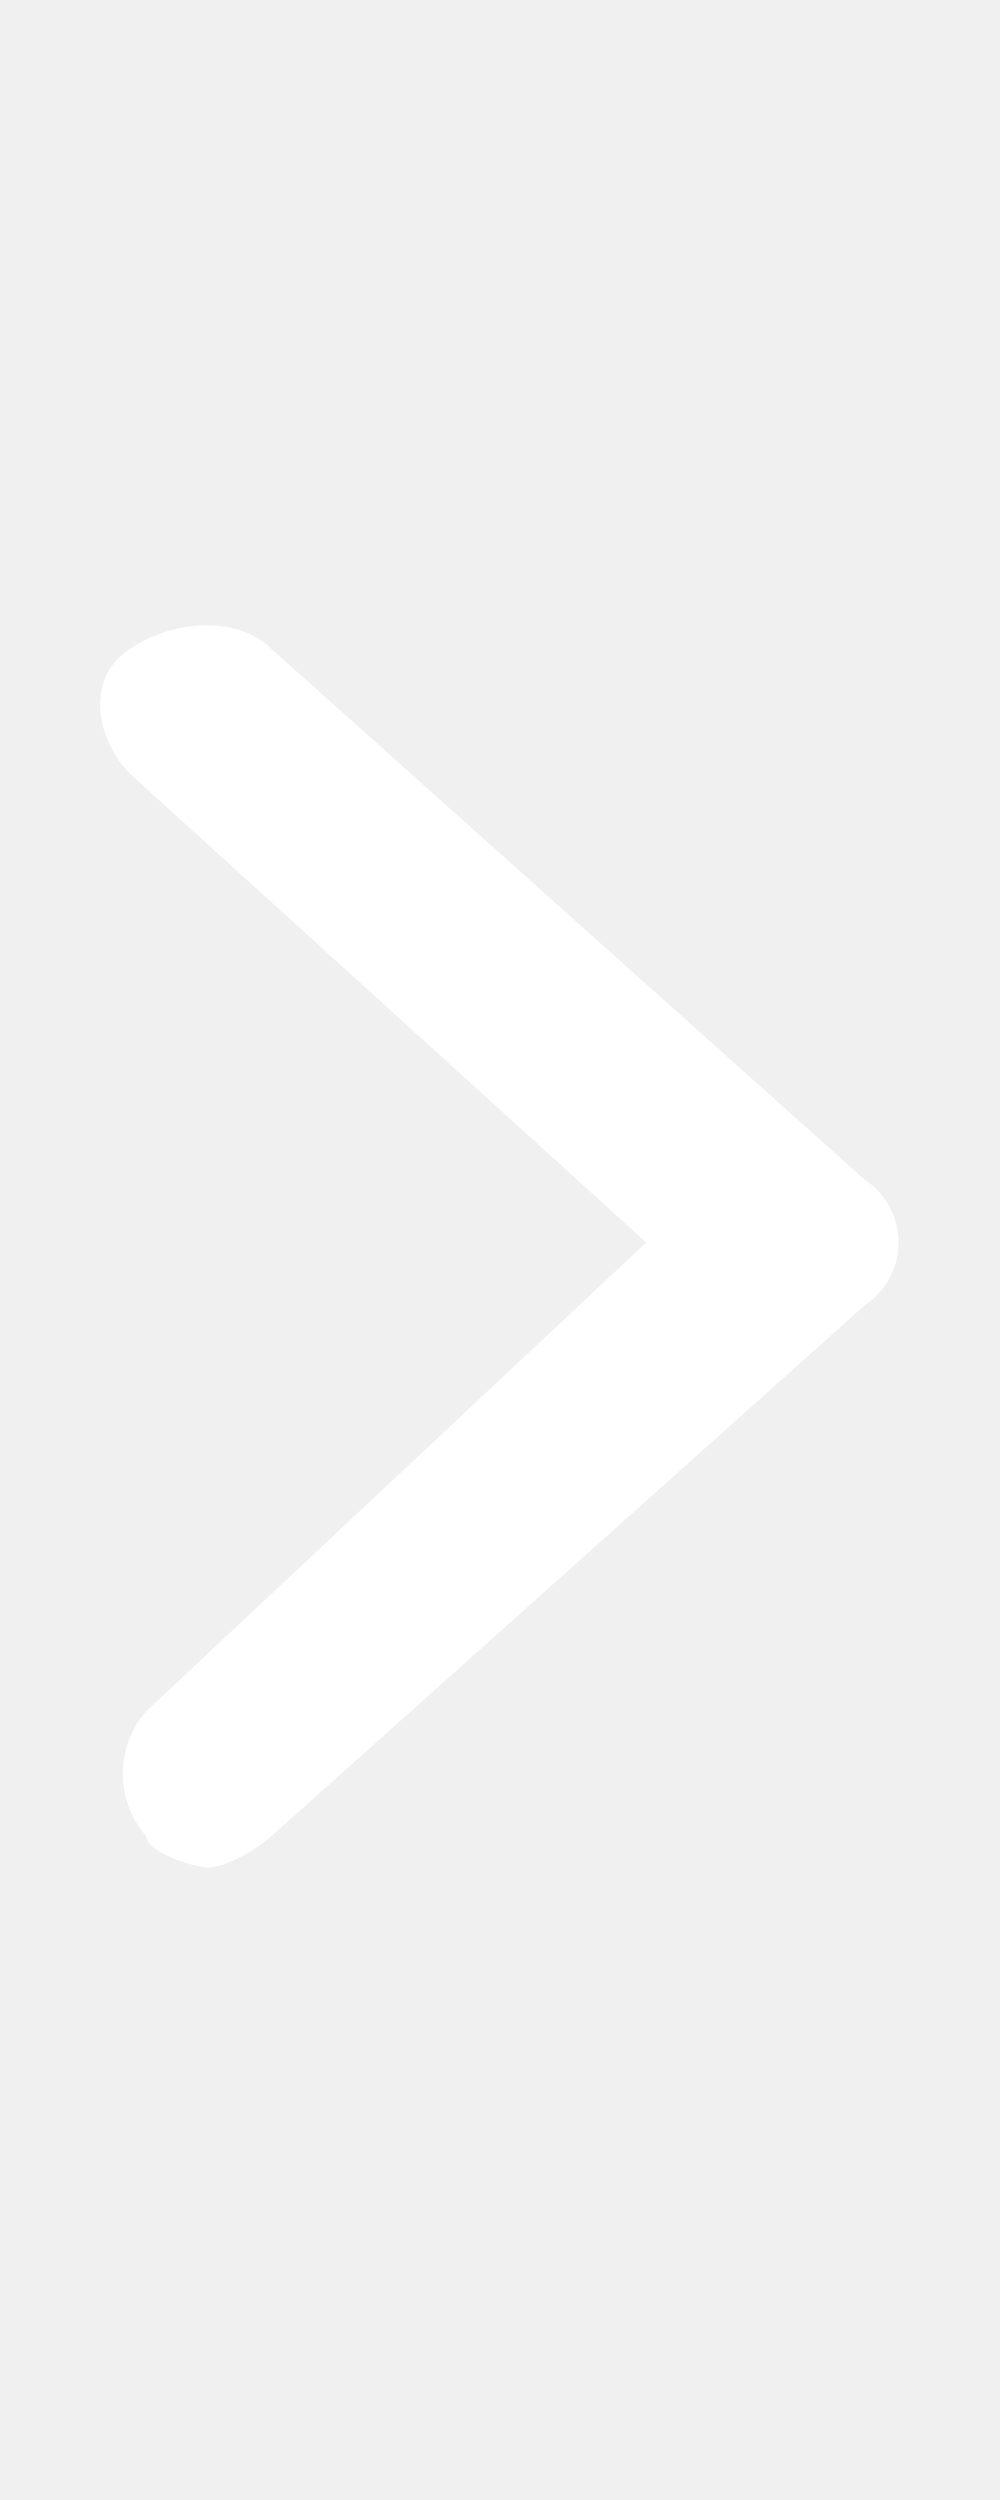
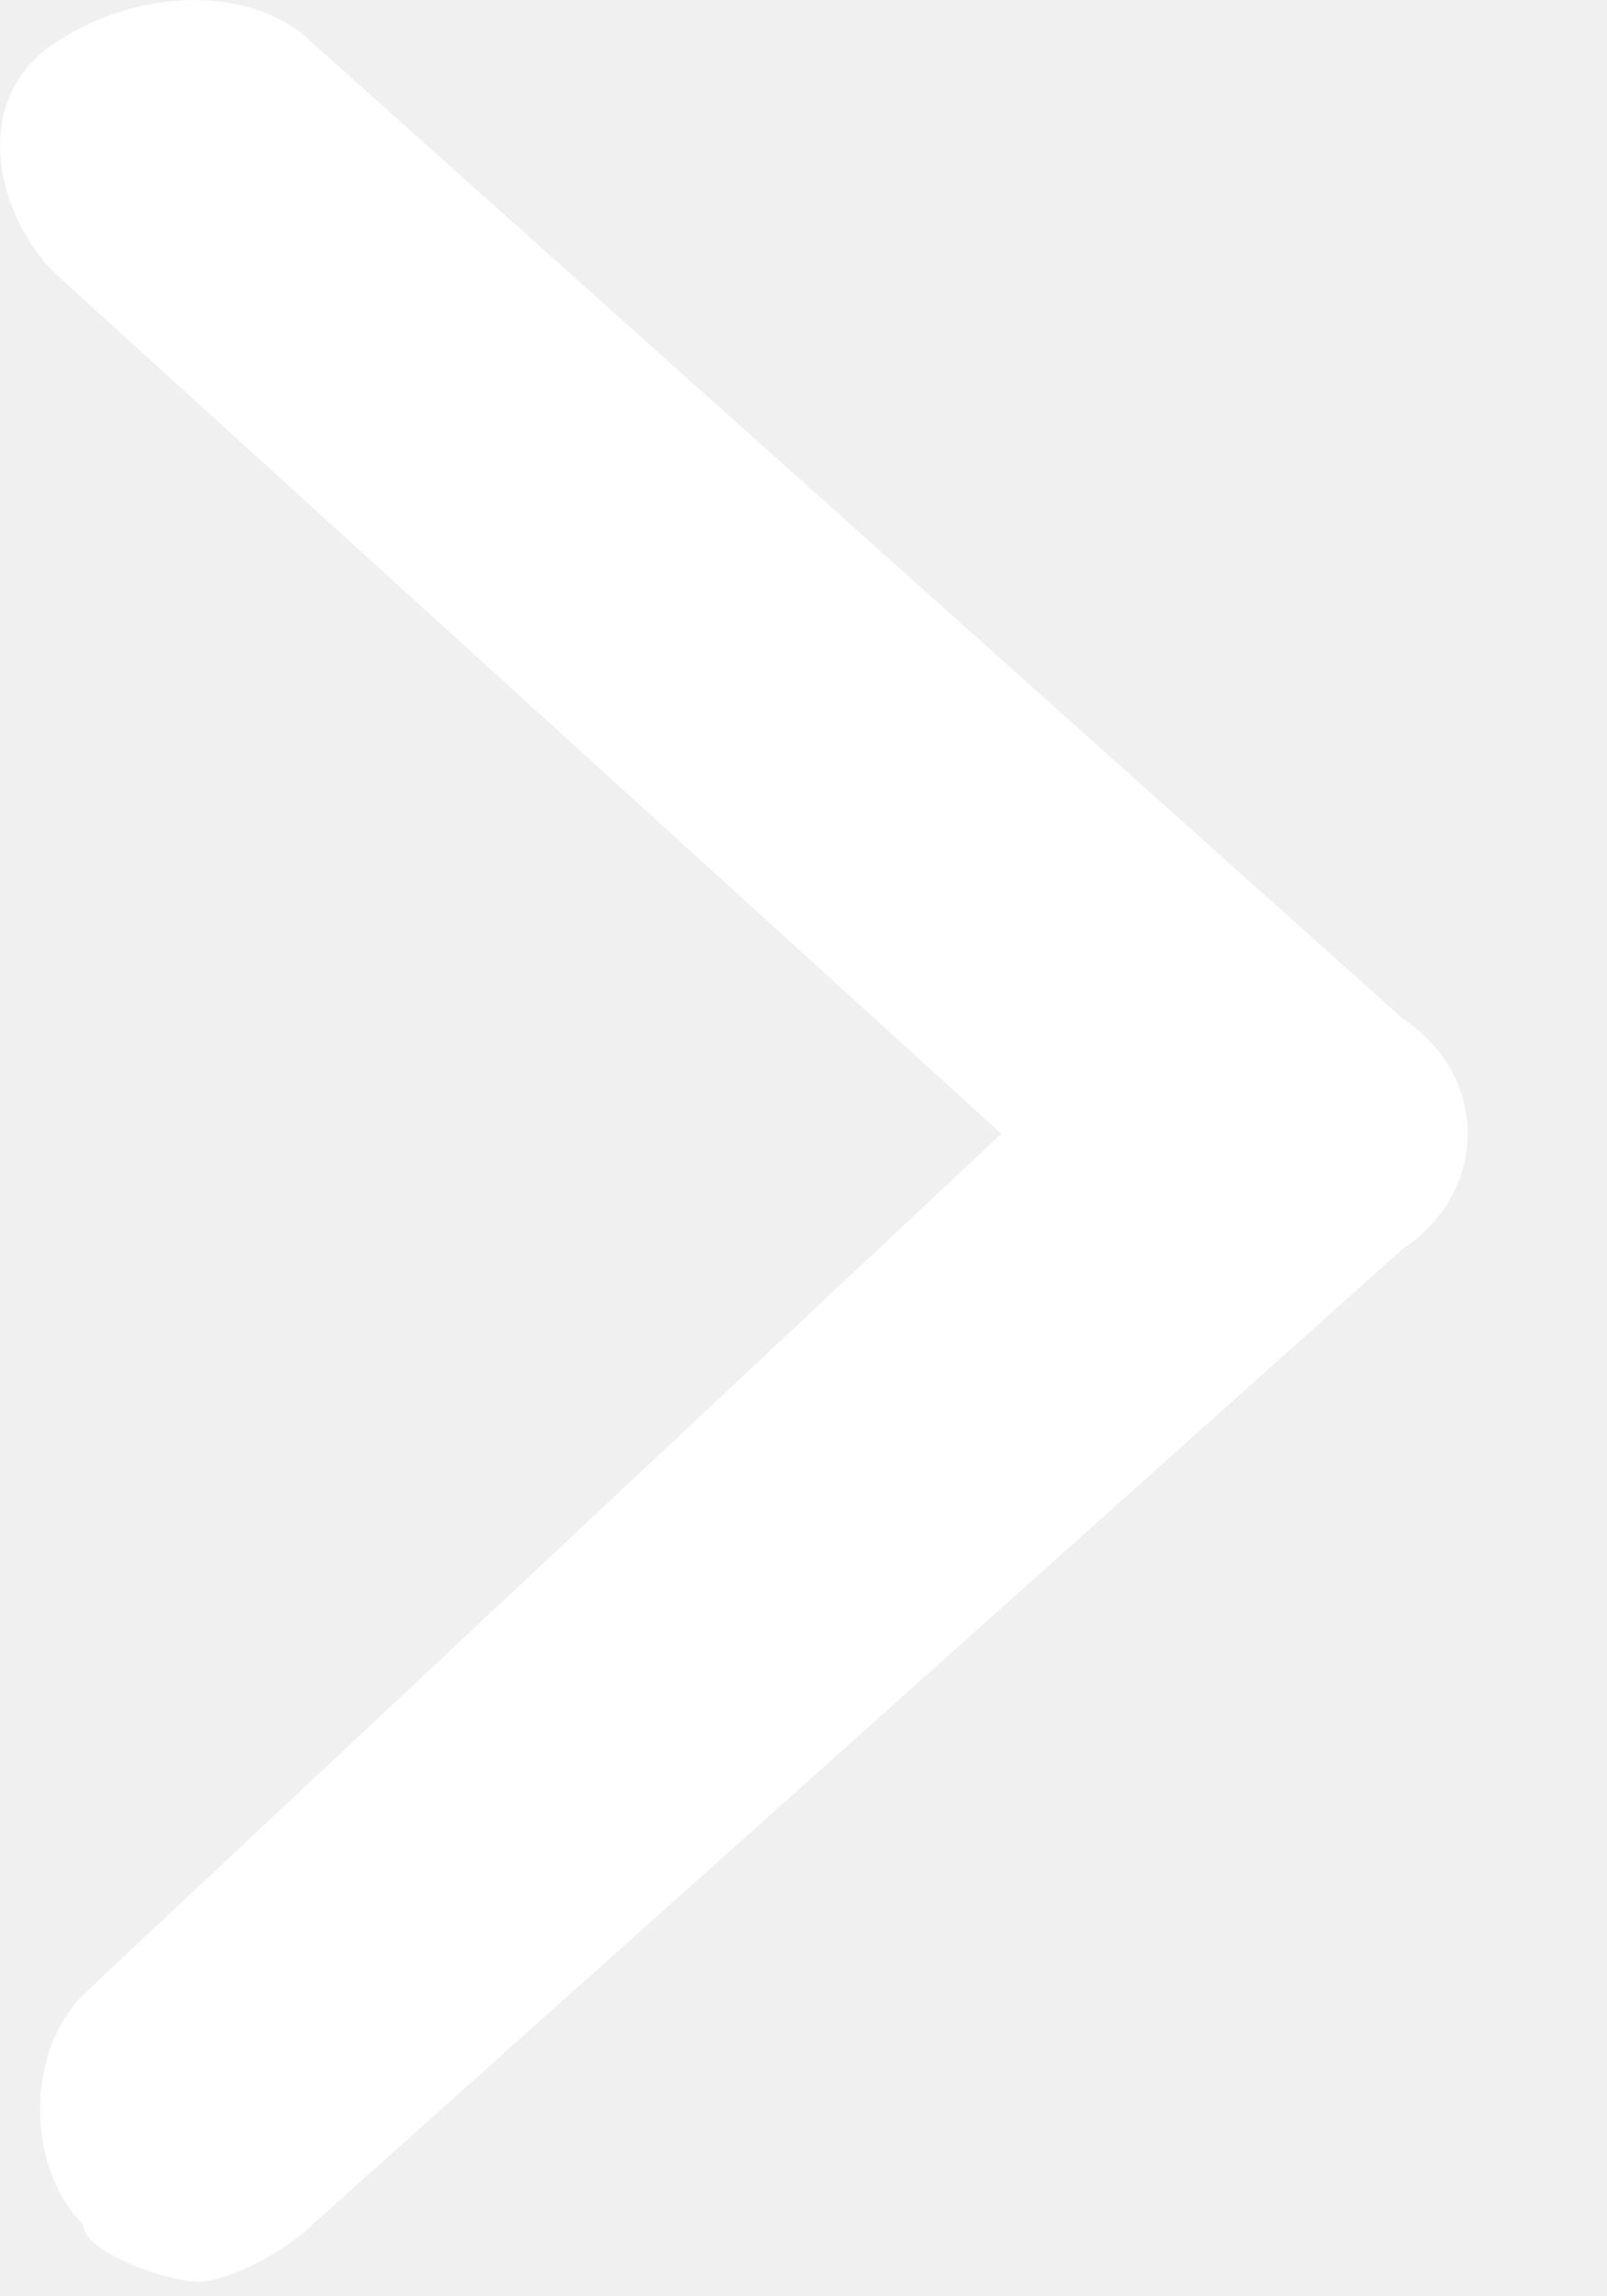
- <svg xmlns="http://www.w3.org/2000/svg" width="8" height="20" fill="none" viewBox="0 0 8 20">
-   <path fill="#fff" d="M6.92 9.44 2.17 5.19c-.25-.25-.75-.25-1.13 0s-.25.75 0 1l4.13 3.75-4 3.75a.76.76 0 0 0 0 1c0 .12.37.25.5.25.12 0 .37-.13.5-.25l4.75-4.25a.6.6 0 0 0 0-1" />
+ <svg xmlns="http://www.w3.org/2000/svg" width="7" height="10" viewBox="0 0 7 10" fill="none">
+   <path d="M6.112 4.438L1.362 0.188C1.112 -0.062 0.612 -0.062 0.237 0.188C-0.138 0.438 -0.013 0.938 0.237 1.188L4.362 4.938L0.362 8.688C0.112 8.938 0.112 9.438 0.362 9.688C0.362 9.812 0.737 9.938 0.862 9.938C0.987 9.938 1.237 9.812 1.362 9.688L6.112 5.438C6.487 5.188 6.487 4.688 6.112 4.438Z" fill="white" />
</svg>
